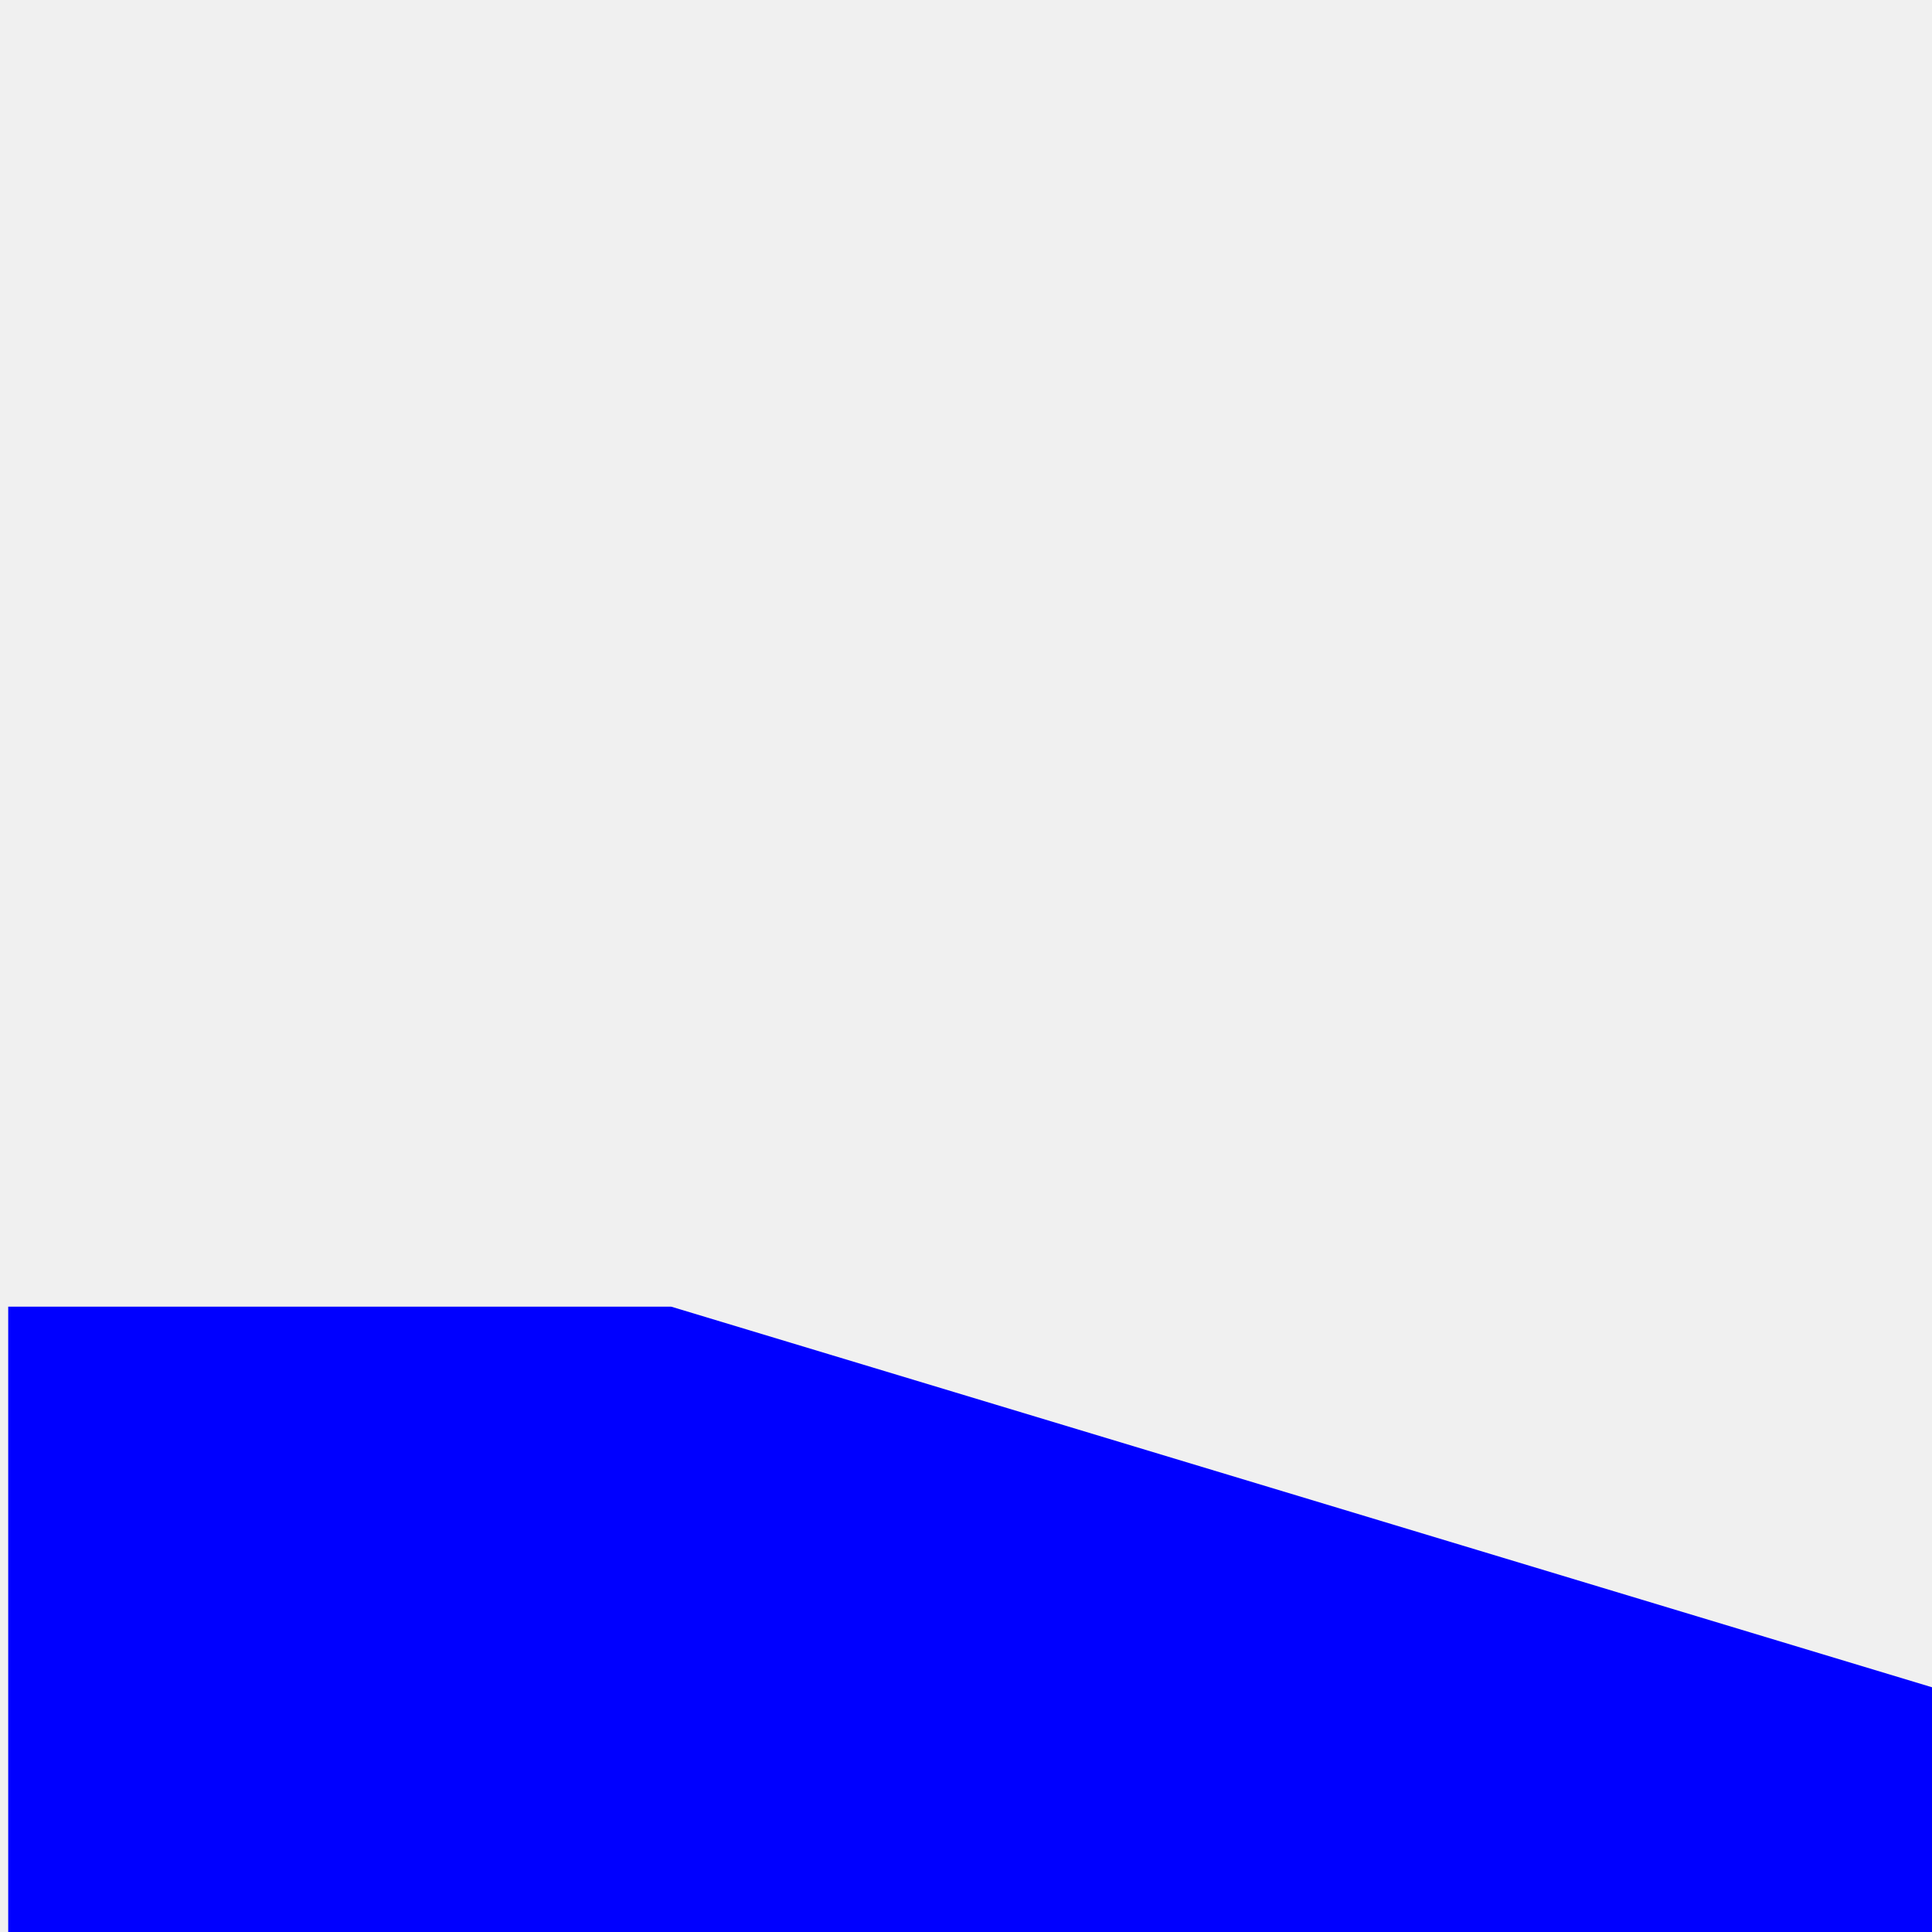
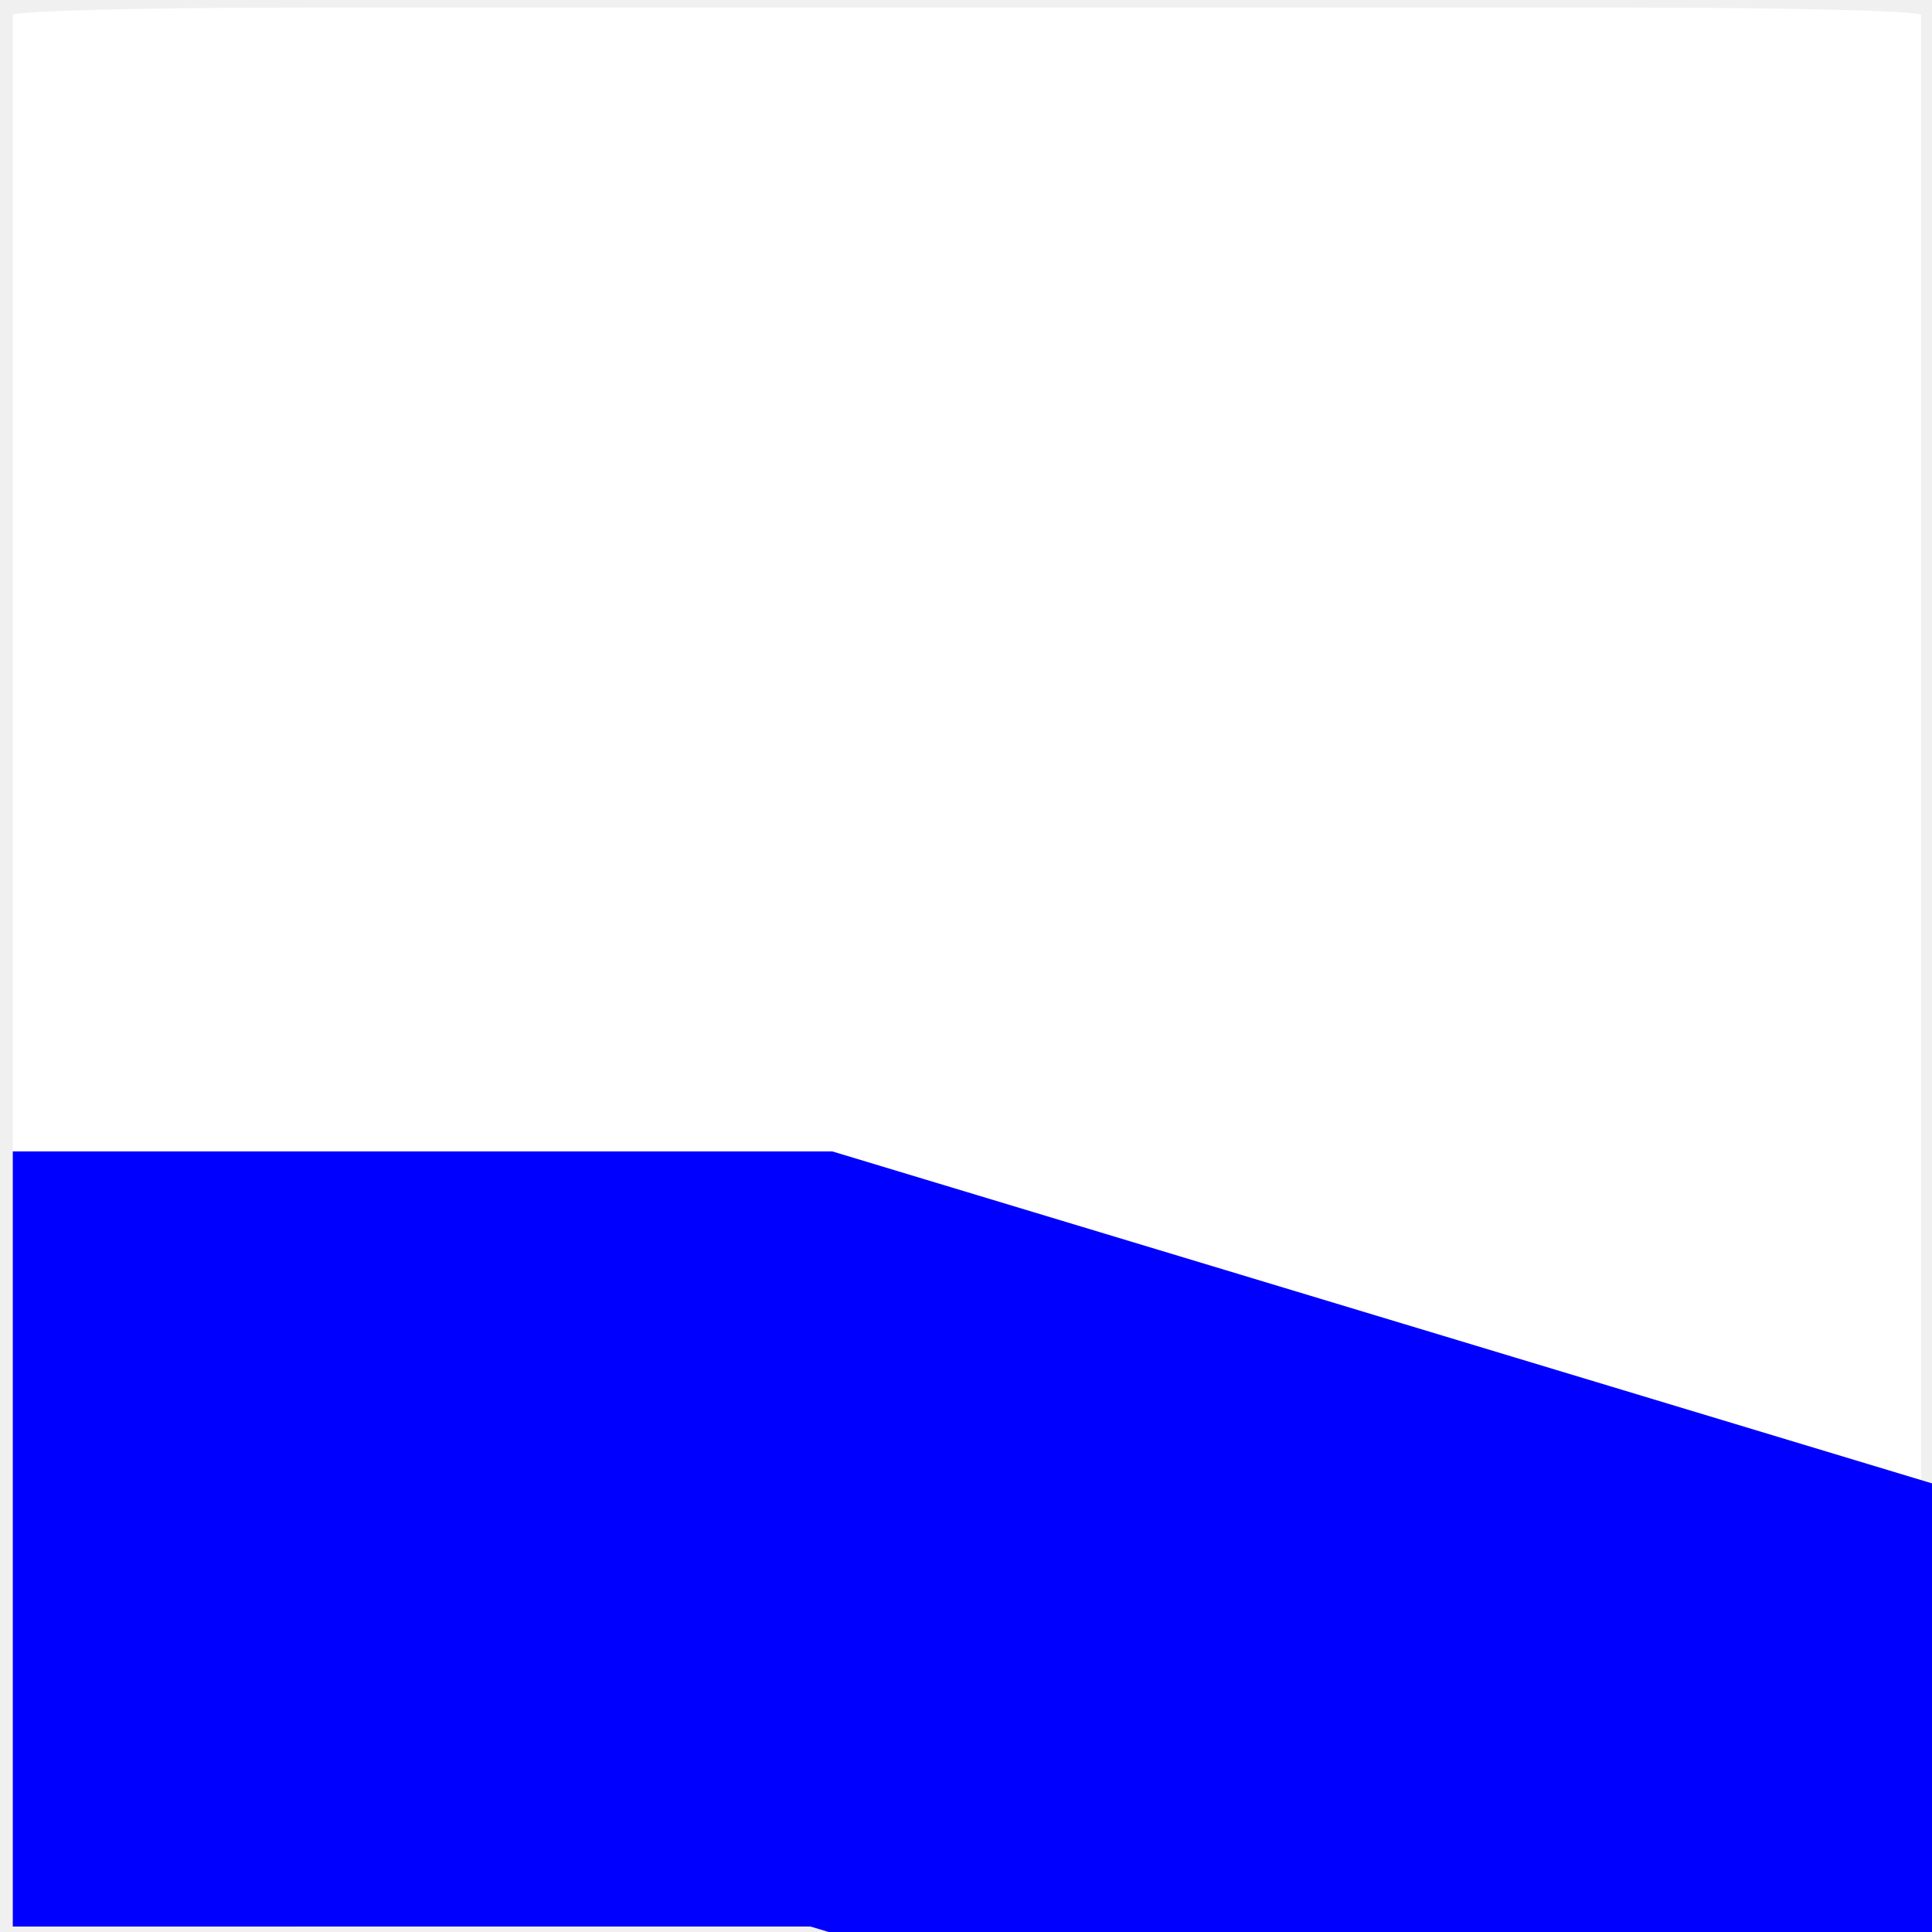
- <svg xmlns="http://www.w3.org/2000/svg" width="512" height="512" viewBox="0 0 135.467 135.467" version="1.1" id="svg8">
+ <svg xmlns="http://www.w3.org/2000/svg" width="32" height="32" viewBox="0 0 8.467 8.467" version="1.1" id="svg8">
  <defs id="defs2" />
+   <g id="layer11">
+     <rect style="fill:#ffffff;stroke-width:0.265;stroke-linecap:round" id="rect6166" width="8.363" height="8.409" x="0.056" y="0.033" rx="1.303" ry="0.033" />
+   </g>
  <g id="layer1" transform="translate(0,-161.5333)" />
  <g id="layer2">
-     <rect style="opacity:1;fill:#0000ff;fill-opacity:1;stroke:none;stroke-width:11.835;stroke-linecap:round;stroke-linejoin:round;stroke-miterlimit:4;stroke-dasharray:none;stroke-opacity:1" id="rect829" width="104.145" height="42.983" x="83.062" y="75" transform="matrix(0.9573304,0.2889957,-0.4326763,0.9015494,0,0)" />
-     <rect y="91.62" x="0.576" height="43.996" width="46.491" id="rect1436" style="opacity:1;fill:#0000ff;fill-opacity:1;stroke:none;stroke-width:6.431;stroke-linecap:round;stroke-linejoin:round;stroke-miterlimit:4;stroke-dasharray:none;stroke-opacity:1" />
+     <rect style="opacity:1;fill:#0000ff;fill-opacity:1;stroke:none;stroke-width:11.835;stroke-linecap:round;stroke-linejoin:round;stroke-miterlimit:4;stroke-dasharray:none;stroke-opacity:1" id="rect829" width="8.041" height="3.319" x="5.536" y="3.822" transform="matrix(0.9573304,0.2889957,-0.4326763,0.9015494,0,0)" />
+     <rect y="5.046" x="0.056" height="3.397" width="3.59" id="rect1436" style="opacity:1;fill:#0000ff;fill-opacity:1;stroke:none;stroke-width:6.431;stroke-linecap:round;stroke-linejoin:round;stroke-miterlimit:4;stroke-dasharray:none;stroke-opacity:1" />
  </g>
</svg>
